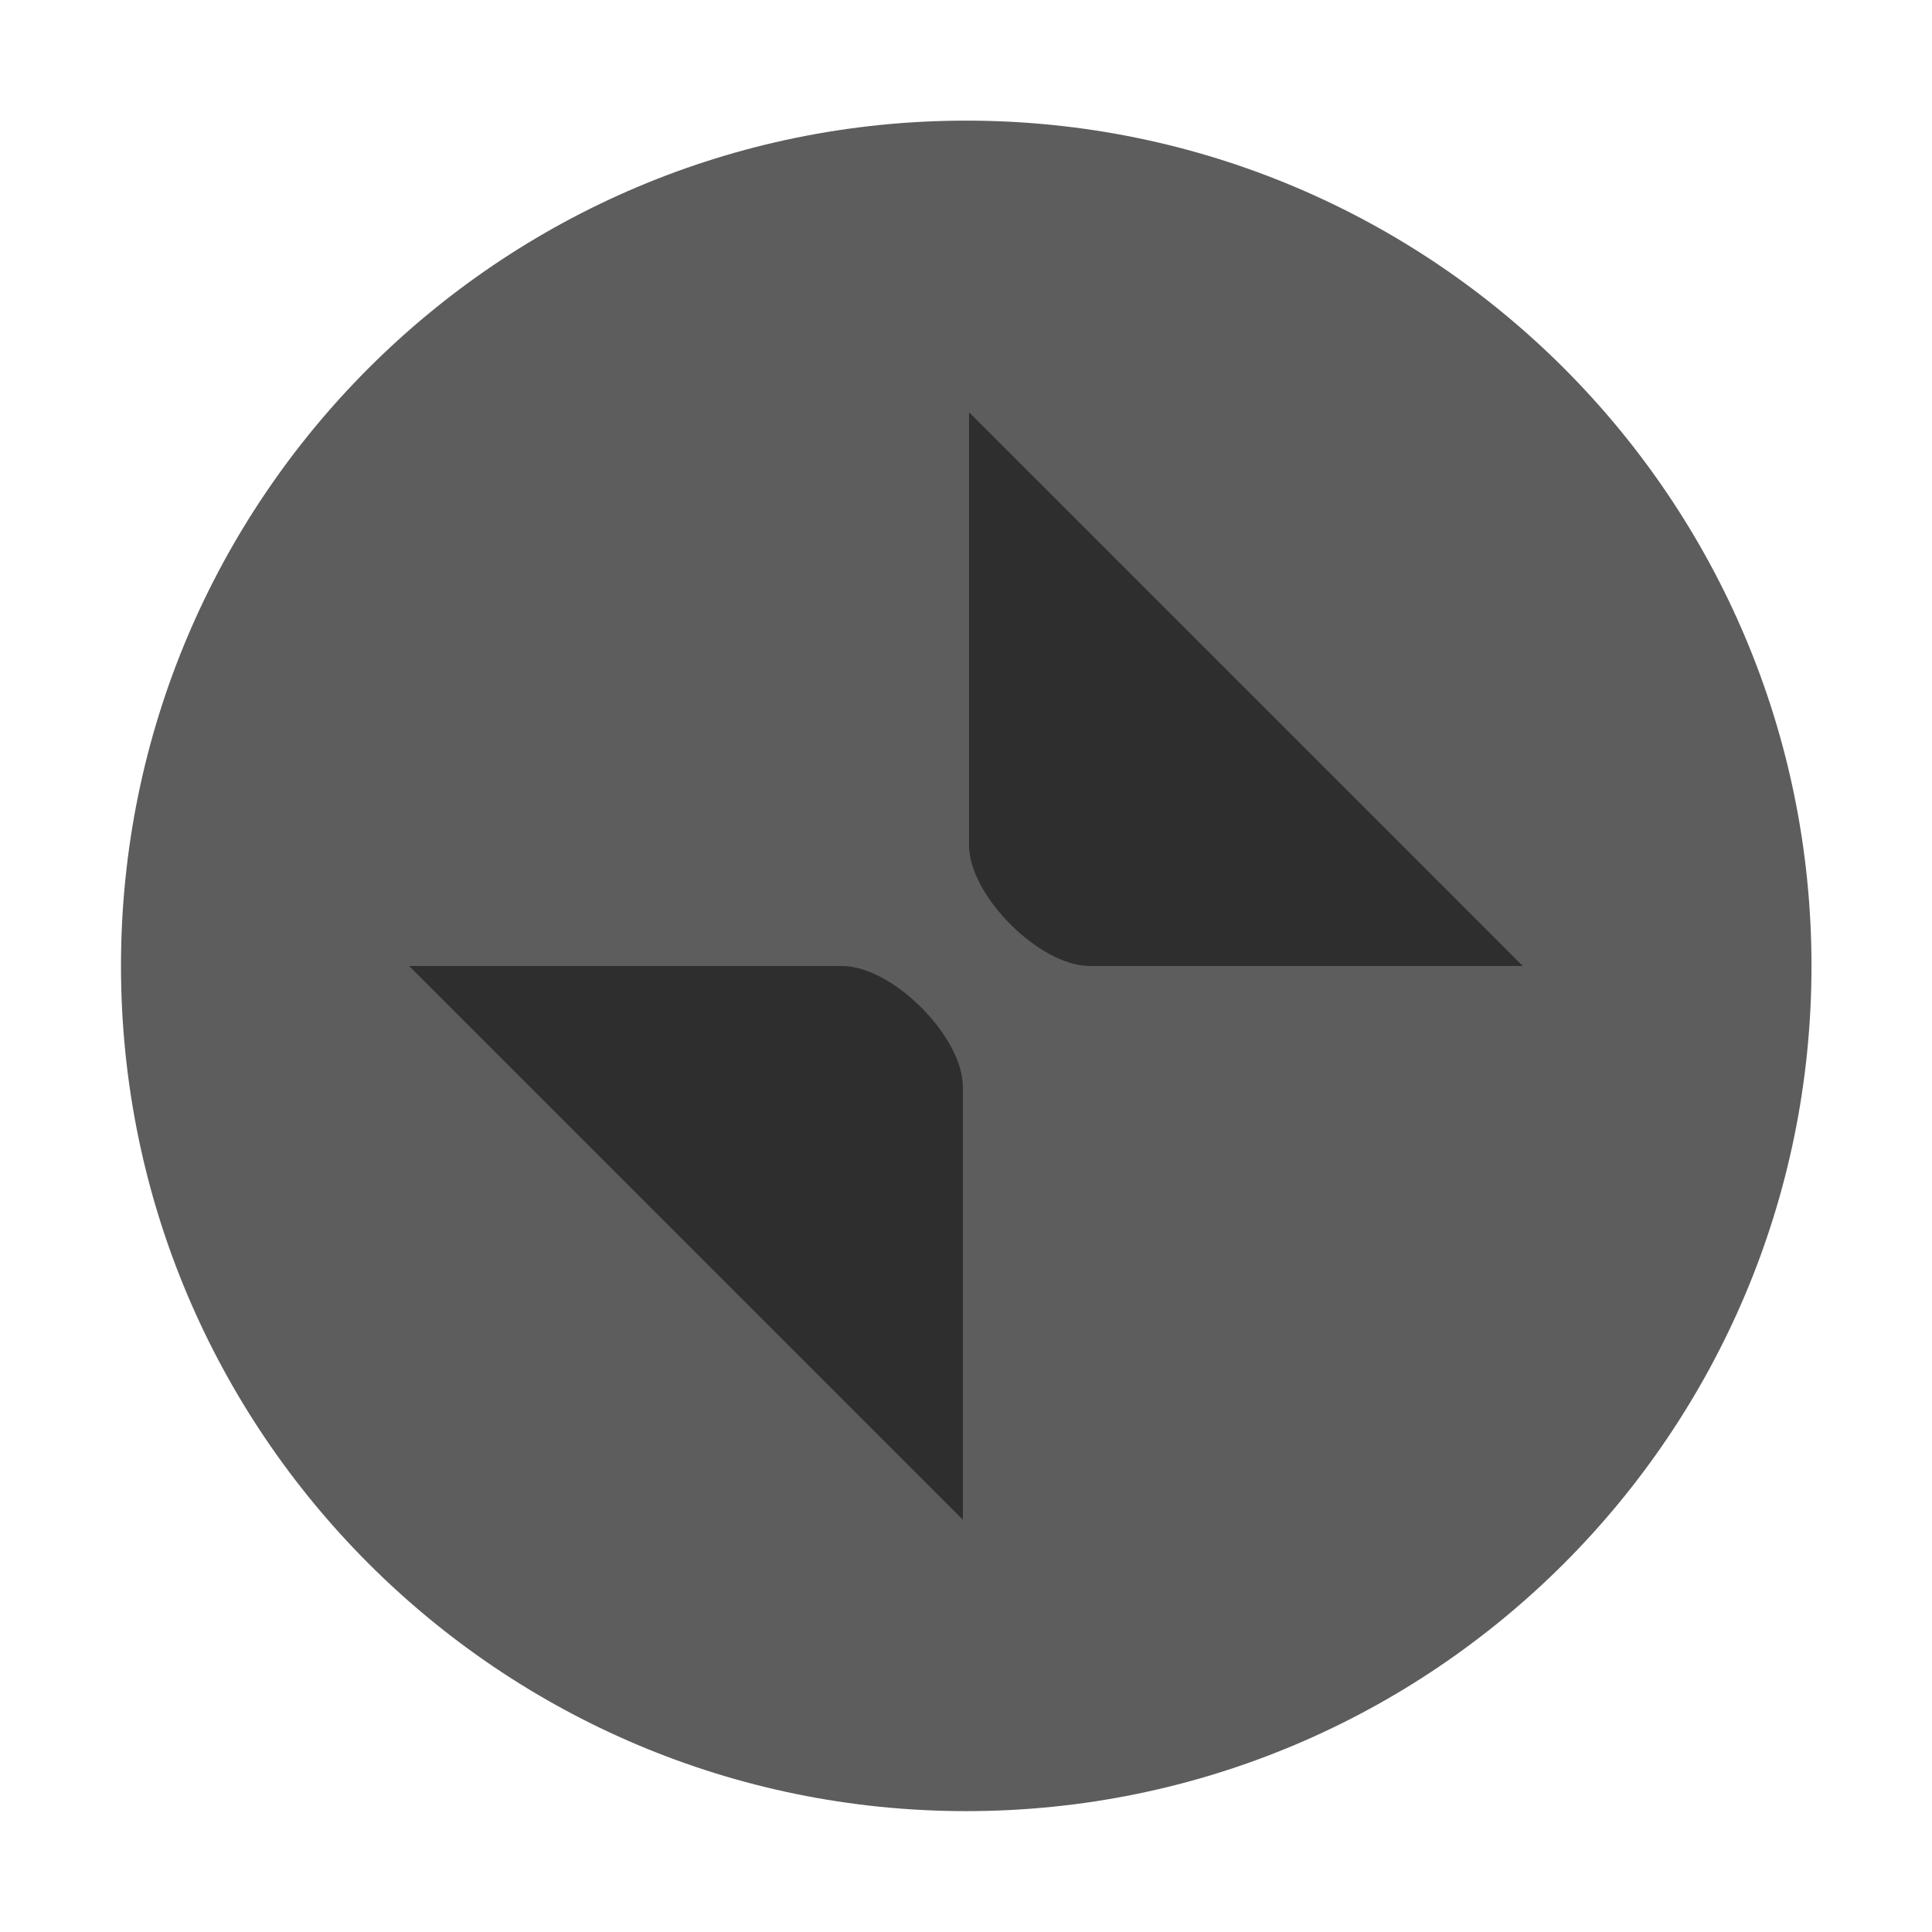
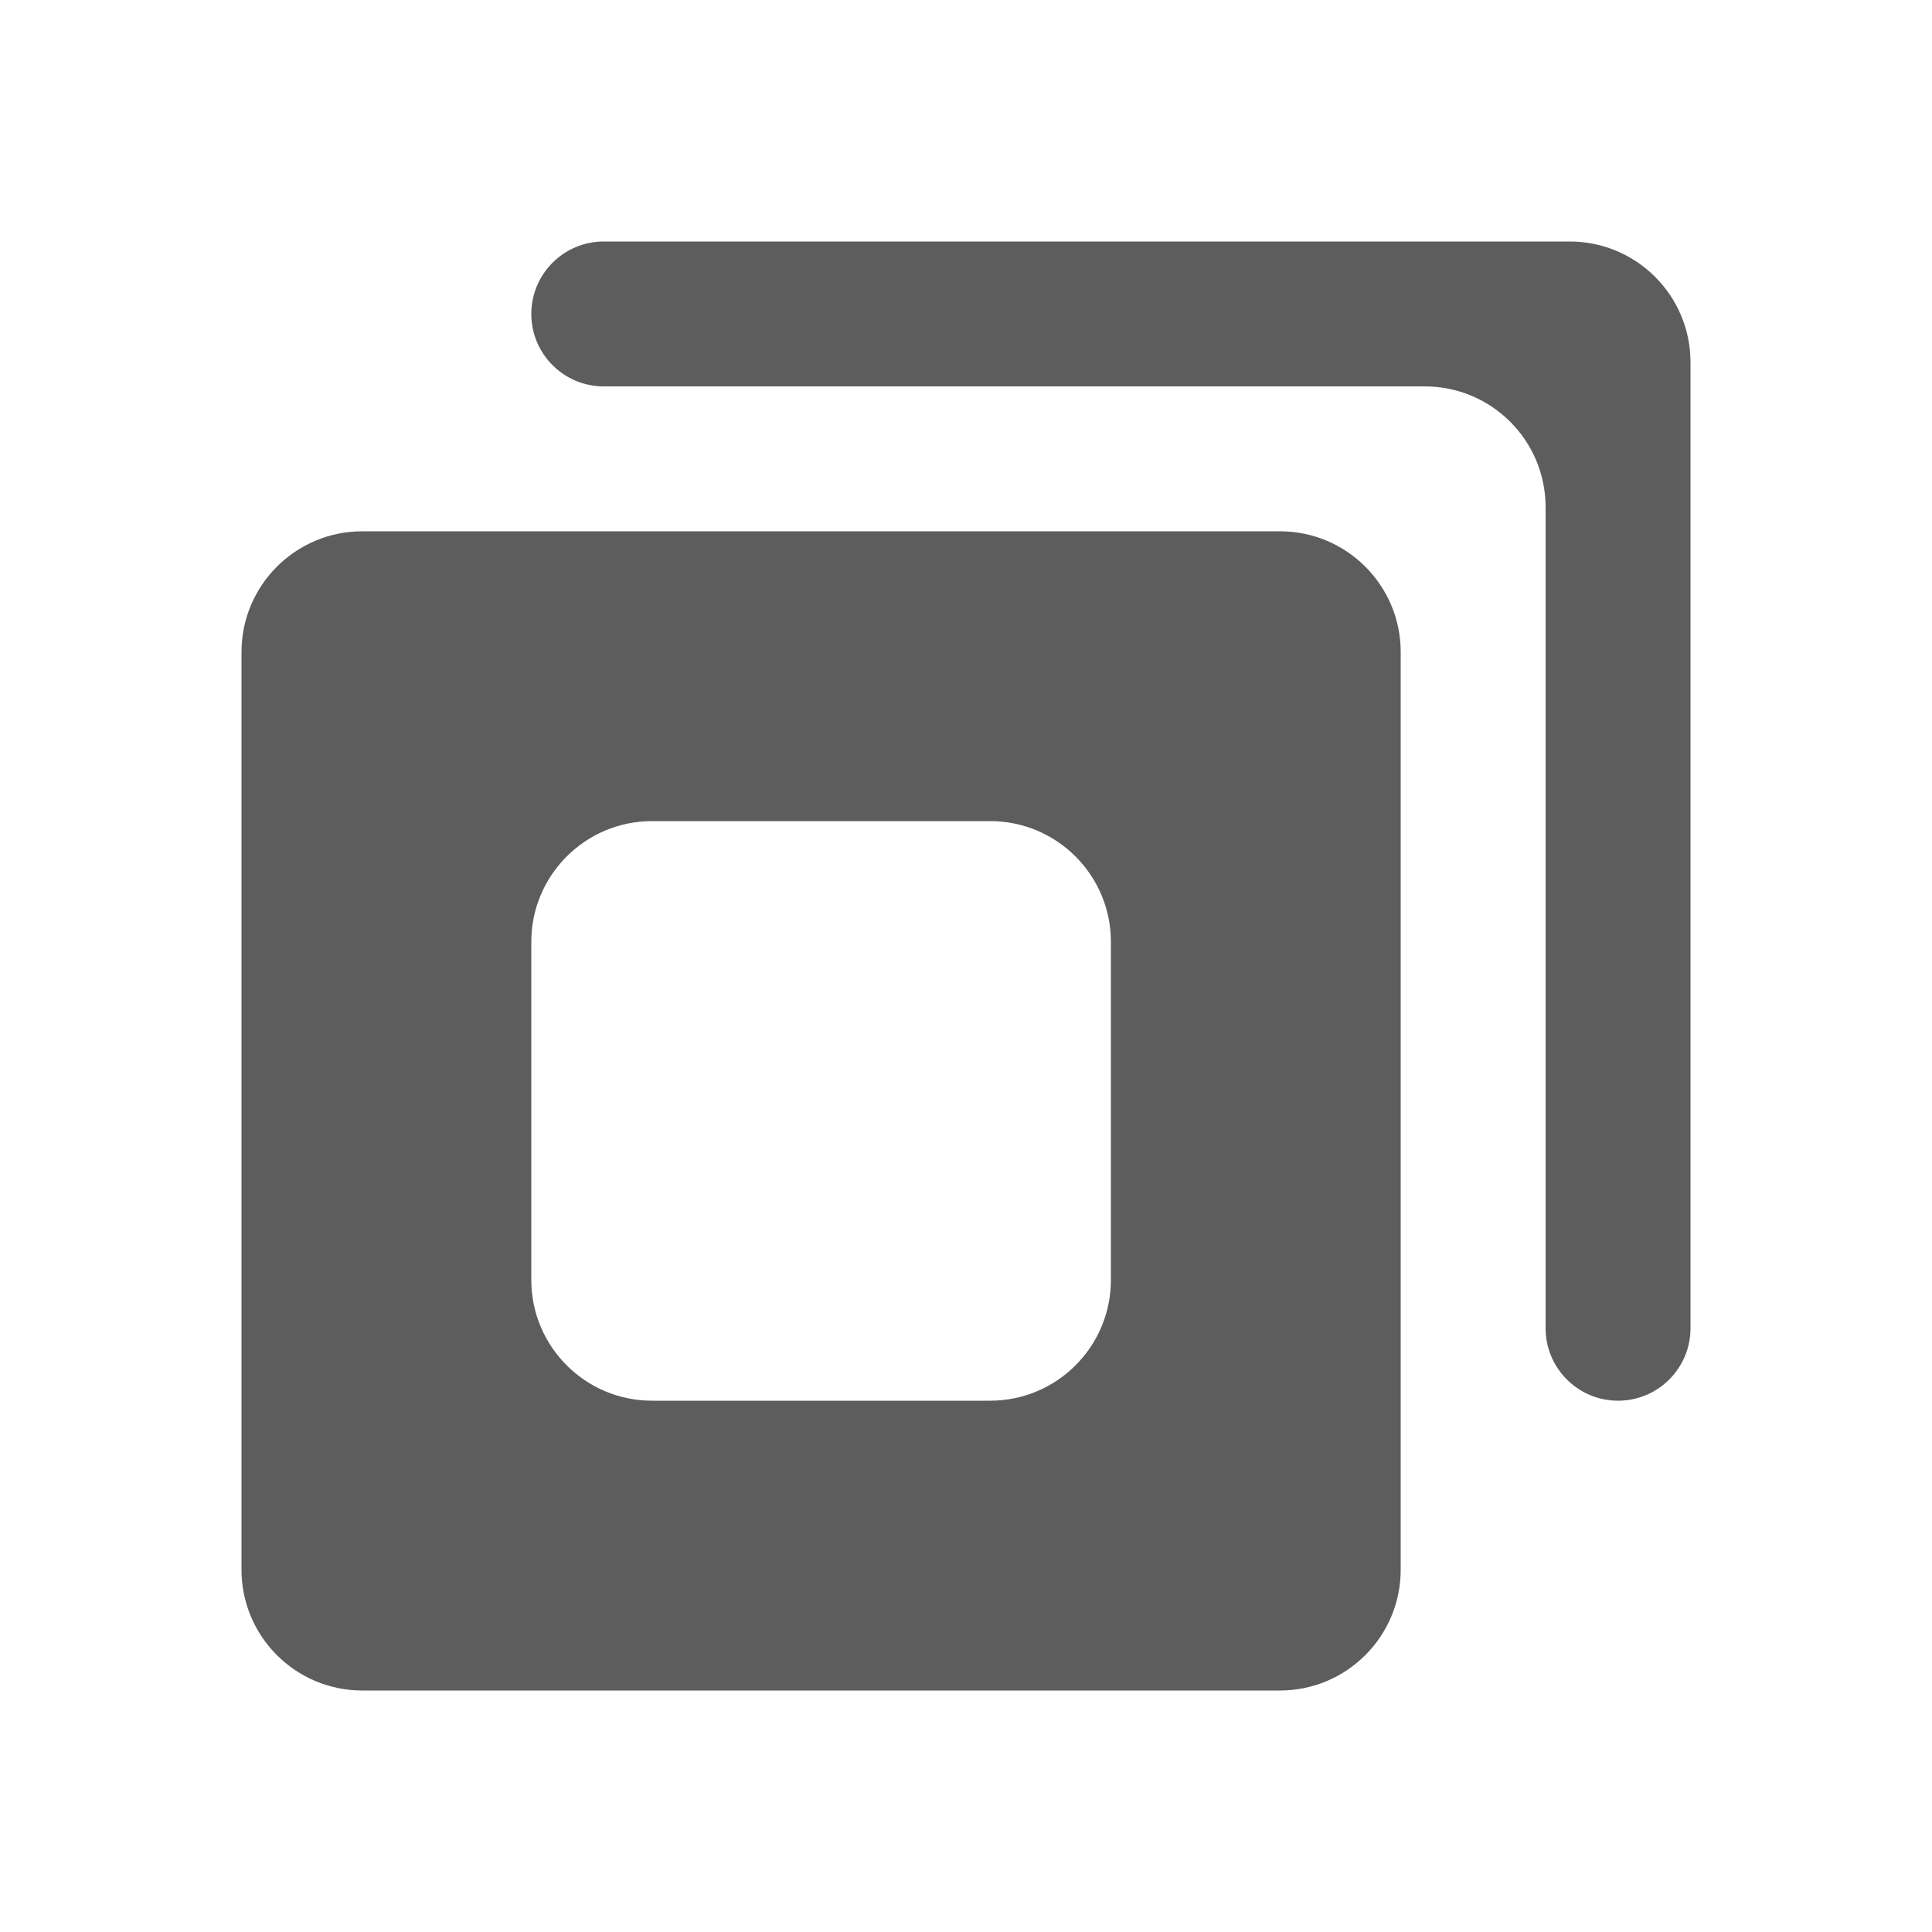
- <svg xmlns="http://www.w3.org/2000/svg" width="16" height="16" version="1.1">
-   <path d="m8.002 14.999c3.866 0 7-3.134 7-7s-3.134-7-7-7c-3.866 0-7 3.134-7 7 0 3.866 3.134 7 7 7" fill="#5d5d5d" fill-rule="evenodd" stroke-width="2.94" />
-   <path d="m8.025 3.414v3.586c0 0.416 0.584 1 1 1h3.586zm-4.637 4.586 4.586 4.586v-3.586c0-0.416-0.584-1-1-1z" opacity=".5" stroke-width="3.78" />
+ <svg xmlns="http://www.w3.org/2000/svg" width="16" height="16" viewBox="0 0 16 16" fill="none">
+   <path d="M3 4.4C2.448 4.4 2 4.848 2 5.4V13C2 13.552 2.448 14 3 14H10.6C11.152 14 11.6 13.552 11.6 13V5.4C11.6 4.848 11.152 4.4 10.6 4.4H3ZM4.4 7.8C4.4 7.248 4.848 6.8 5.4 6.8H8.2C8.752 6.8 9.2 7.248 9.2 7.8V10.6C9.2 11.152 8.752 11.6 8.2 11.6H5.4C4.848 11.6 4.4 11.152 4.4 10.6V7.8Z" fill="#5D5D5D" />
+   <path d="M5 2C4.669 2 4.4 2.269 4.4 2.6C4.4 2.931 4.669 3.2 5 3.2H11.8C12.352 3.2 12.8 3.648 12.8 4.2V11C12.8 11.331 13.069 11.6 13.4 11.6C13.731 11.6 14 11.331 14 11V3C14 2.448 13.552 2 13 2H5Z" fill="#5D5D5D" />
</svg>
